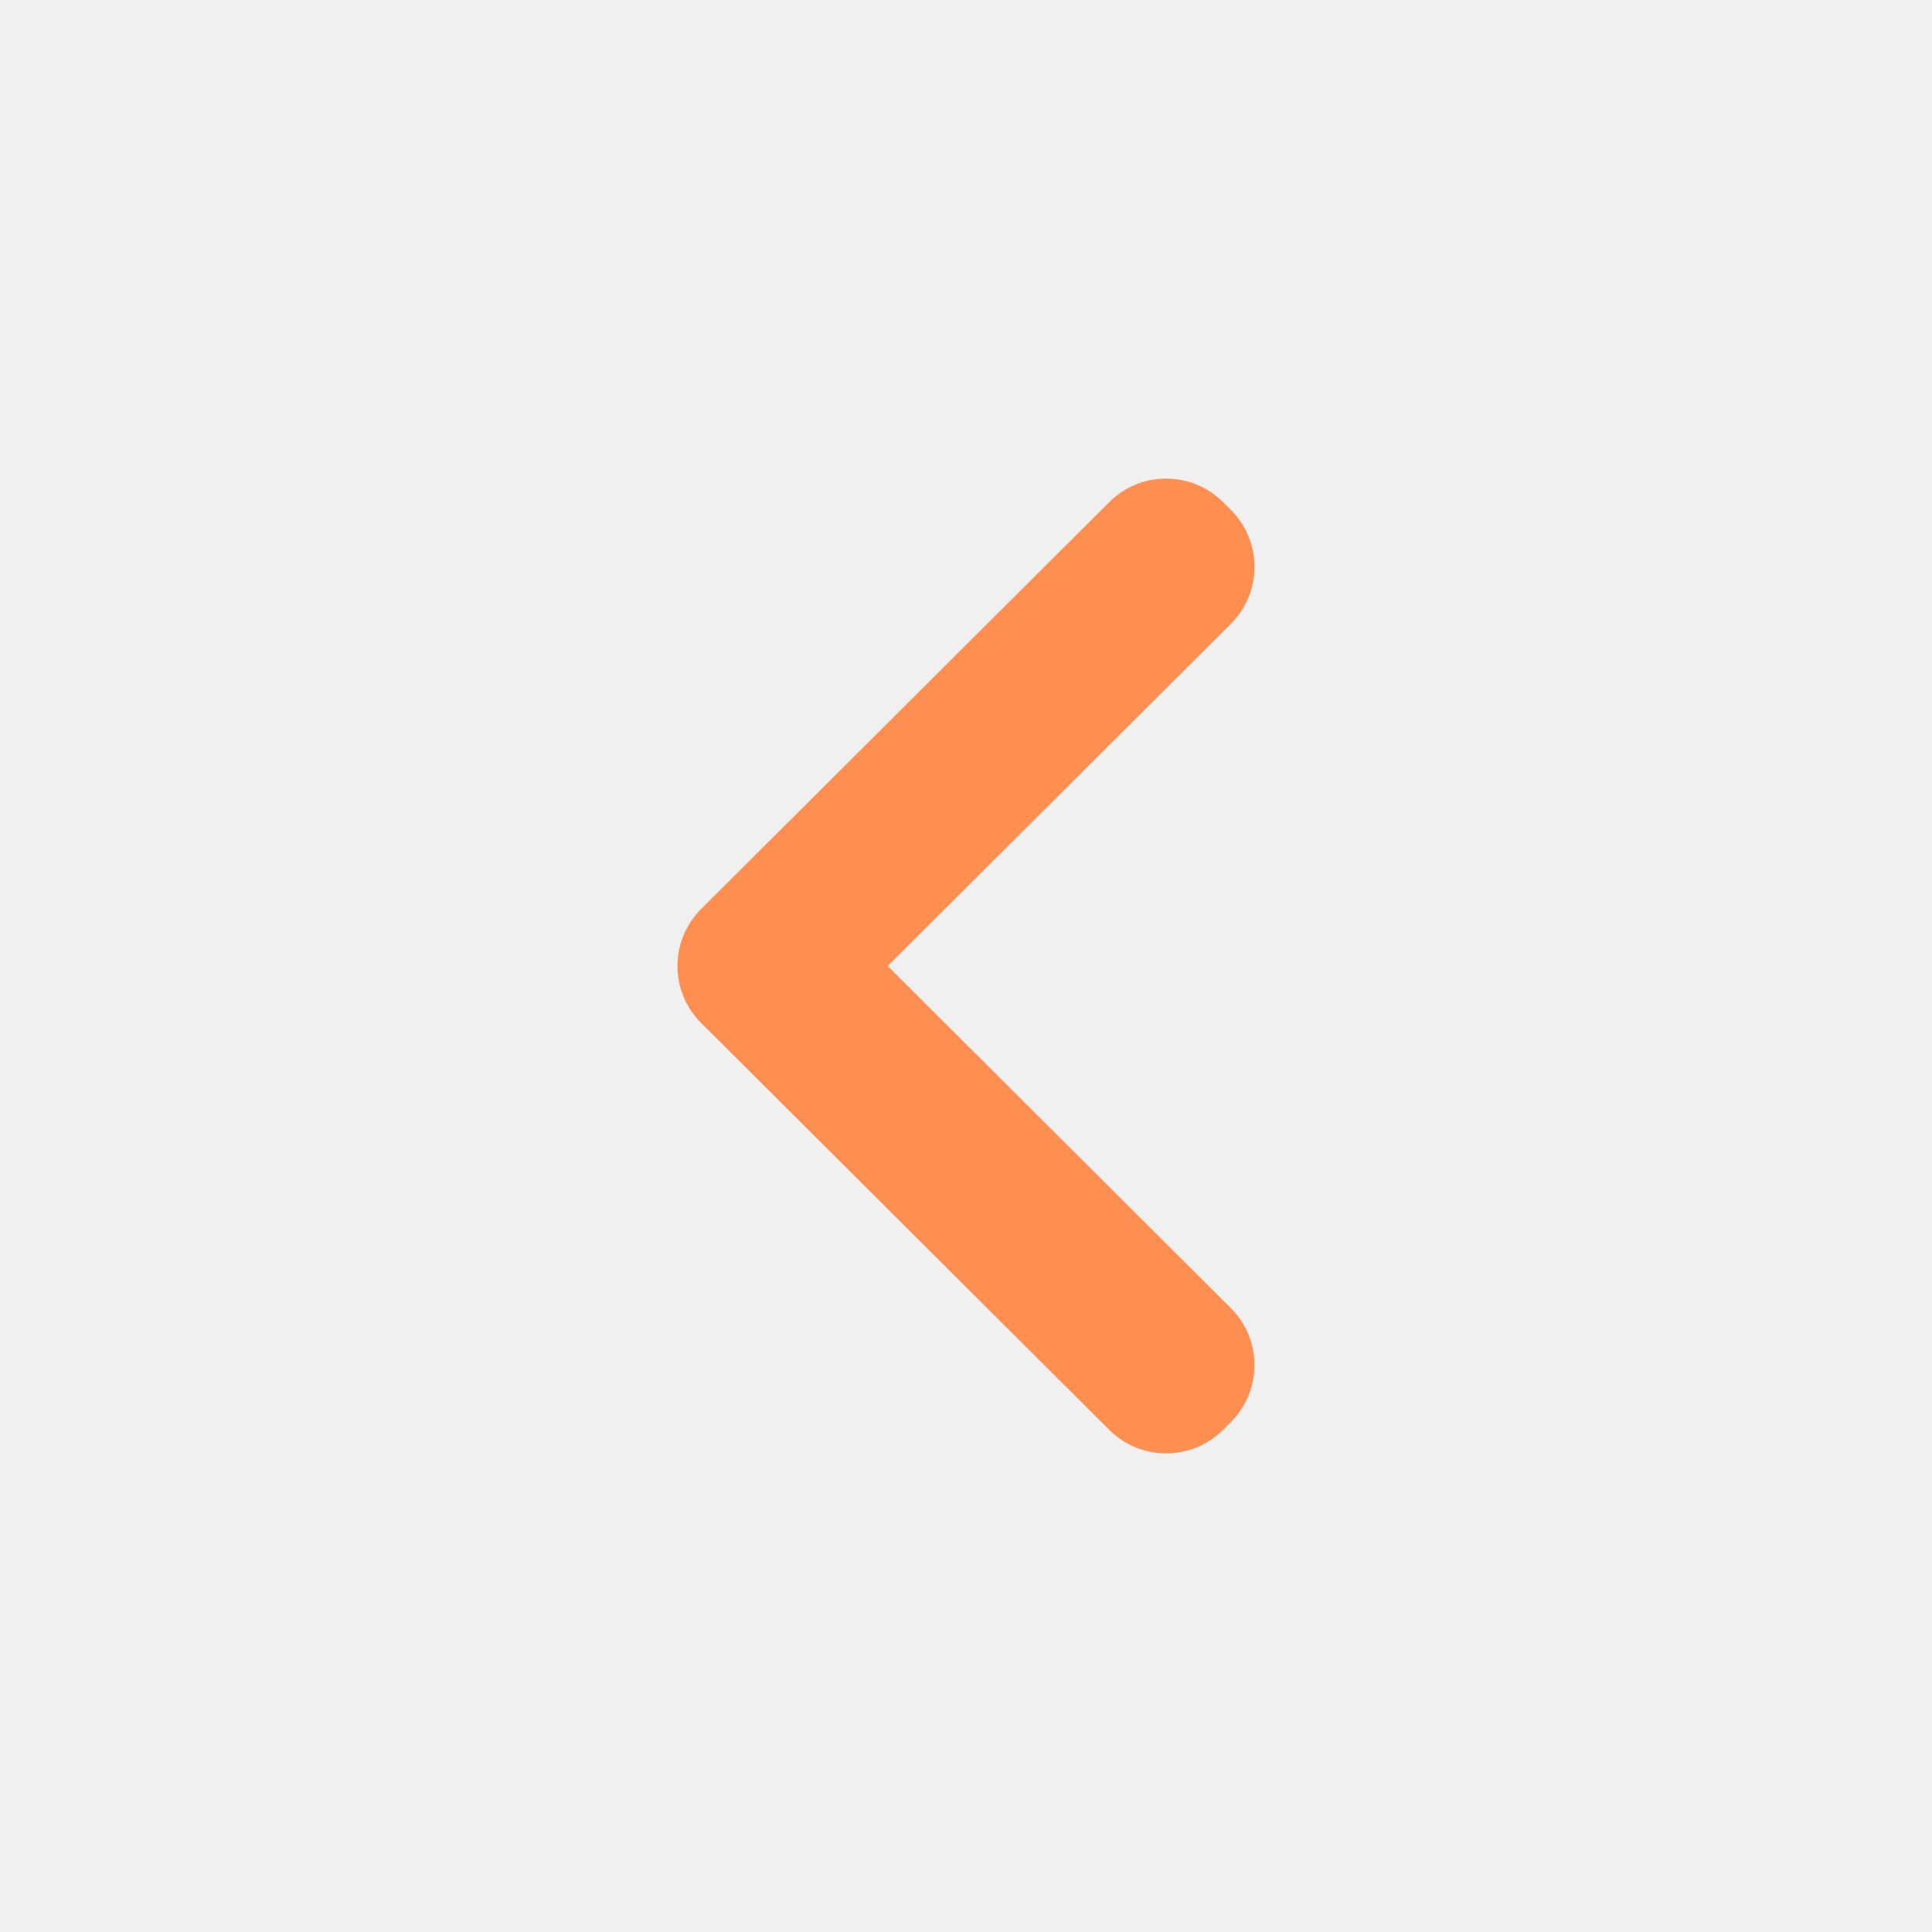
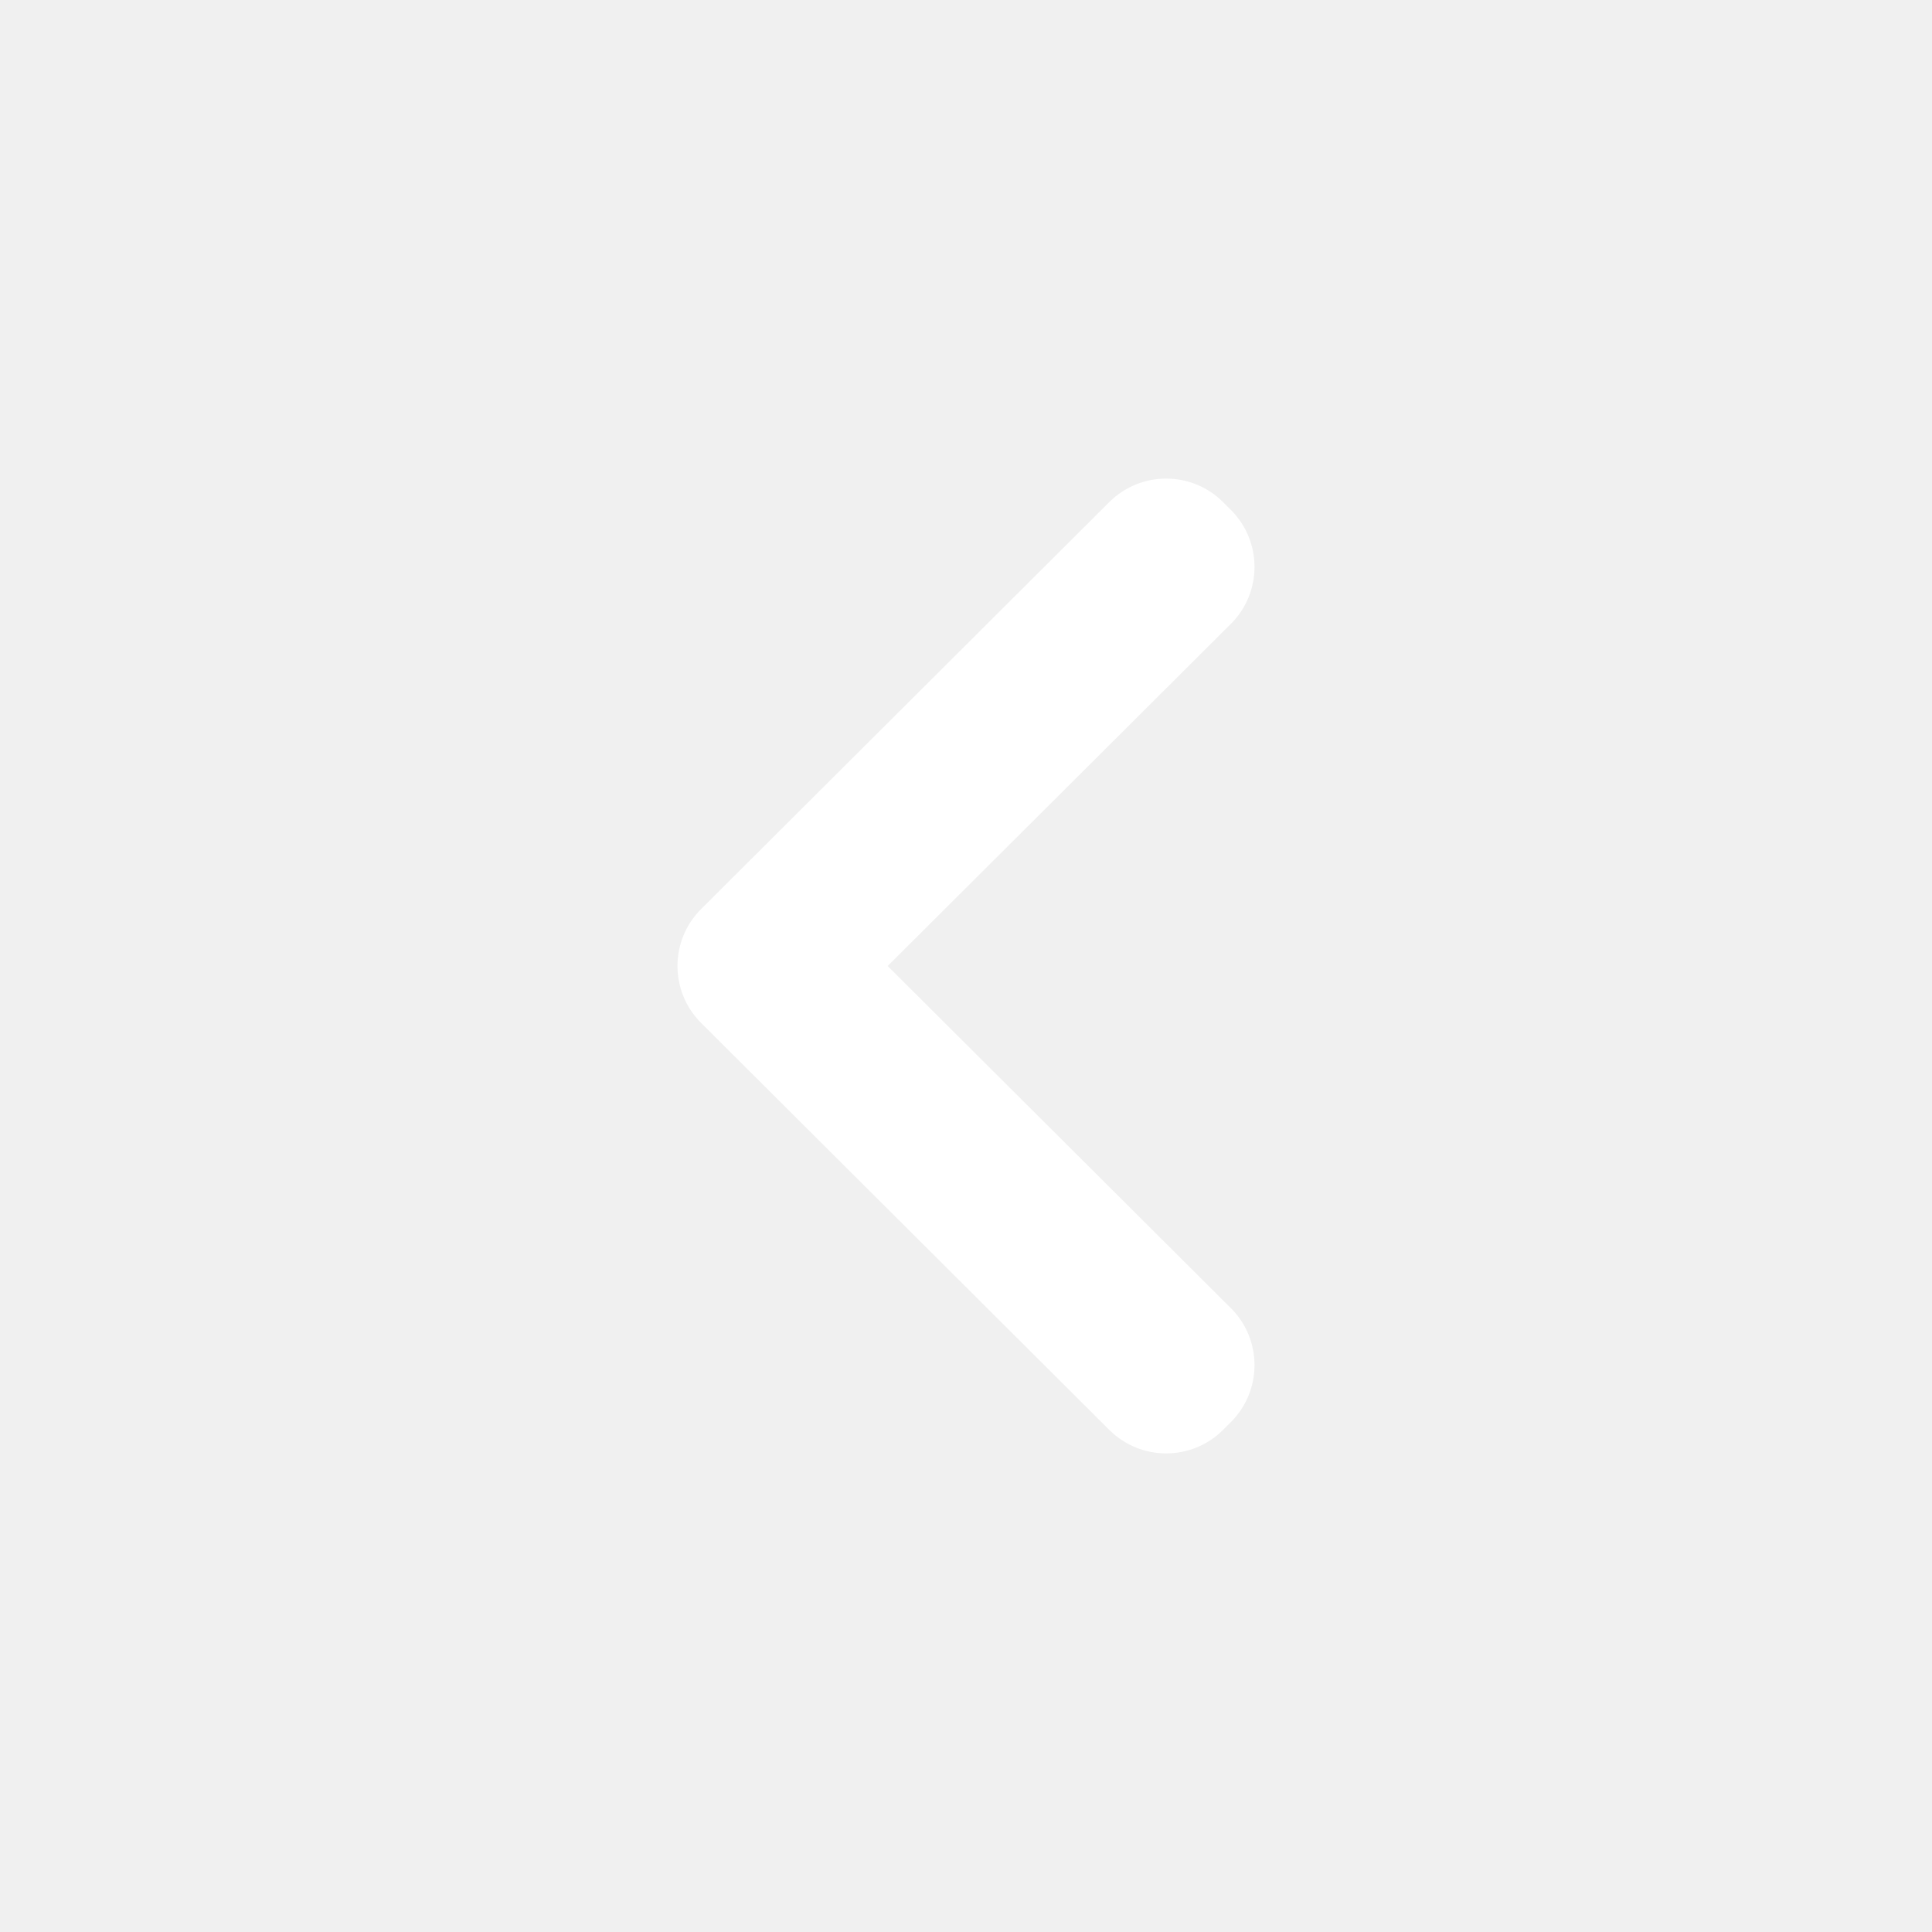
<svg xmlns="http://www.w3.org/2000/svg" width="24" height="24" viewBox="0 0 24 24" fill="none">
-   <path d="M8.71 12.708C8.318 12.317 8.318 11.683 8.71 11.292L13.78 6.237C14.171 5.848 14.802 5.848 15.193 6.237L15.29 6.334C15.682 6.725 15.682 7.36 15.29 7.75L11.027 12L15.29 16.25C15.682 16.64 15.682 17.275 15.29 17.666L15.193 17.763C14.802 18.152 14.171 18.152 13.78 17.763L8.71 12.708Z" fill="#FF8F50" />
+   <path d="M8.71 12.708C8.318 12.317 8.318 11.683 8.71 11.292L13.78 6.237C14.171 5.848 14.802 5.848 15.193 6.237L15.29 6.334C15.682 6.725 15.682 7.36 15.29 7.75L11.027 12L15.29 16.25C15.682 16.64 15.682 17.275 15.29 17.666L15.193 17.763C14.802 18.152 14.171 18.152 13.78 17.763L8.71 12.708Z" fill="white" />
</svg>
